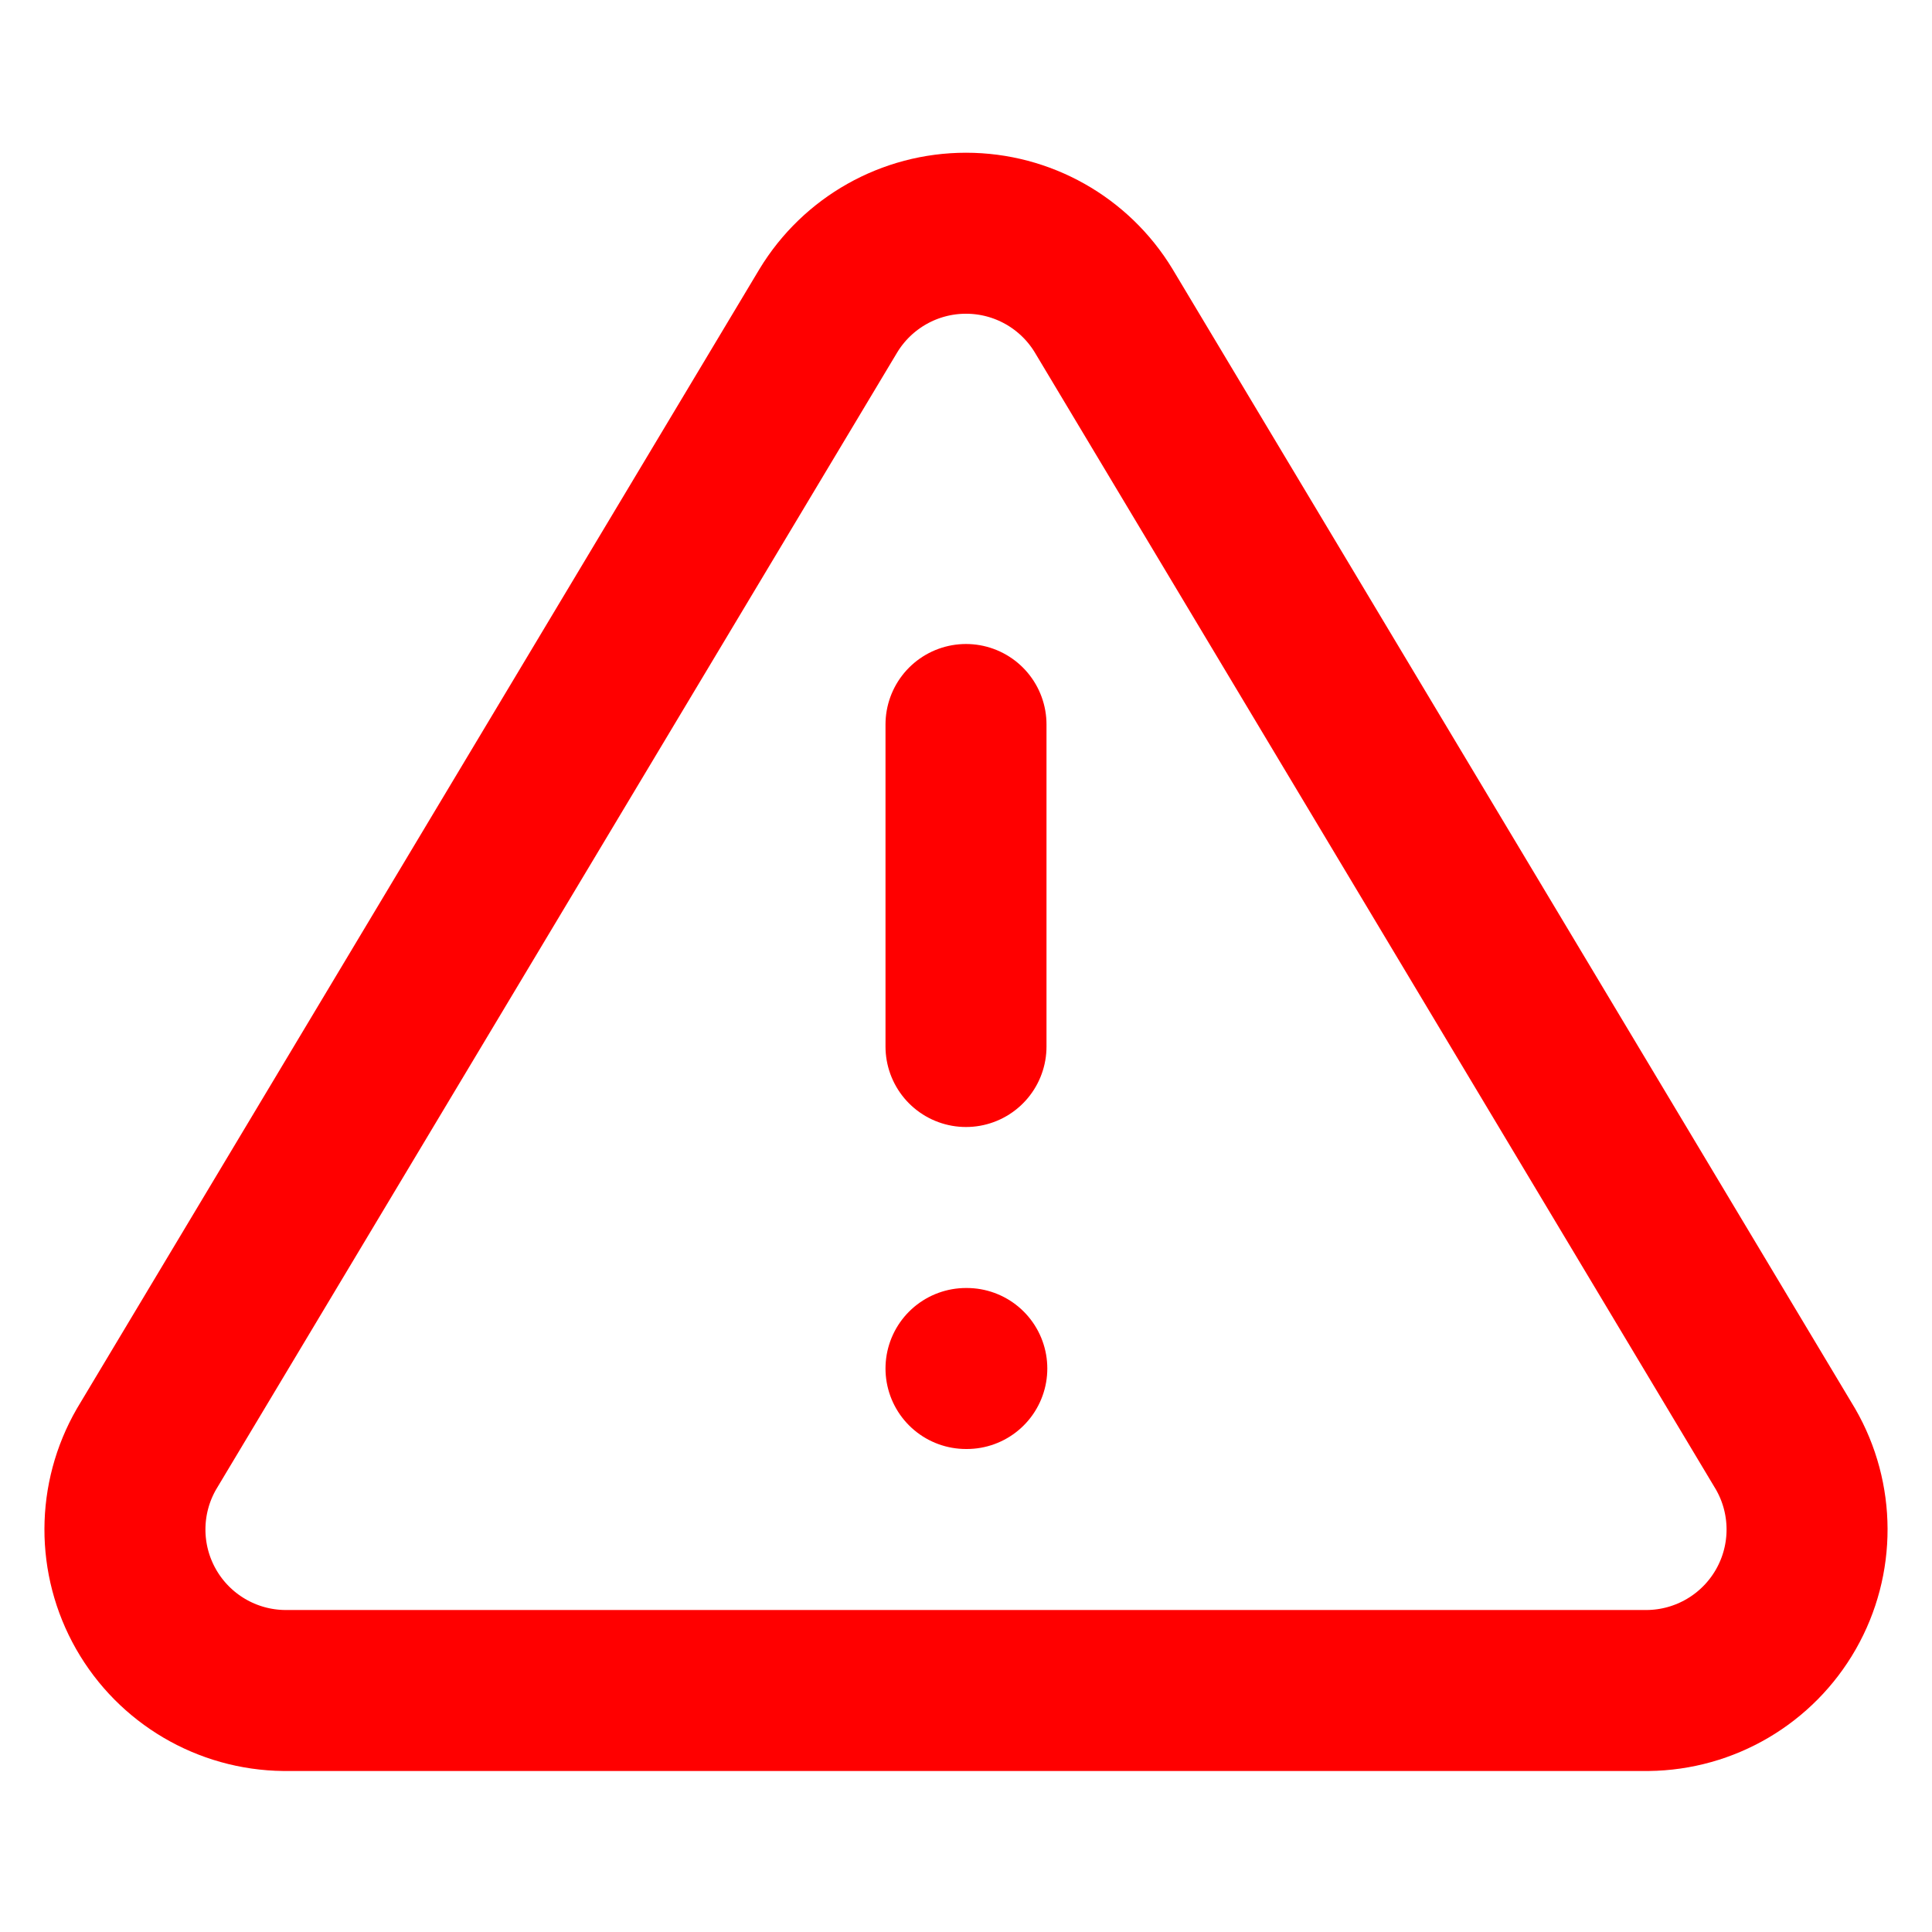
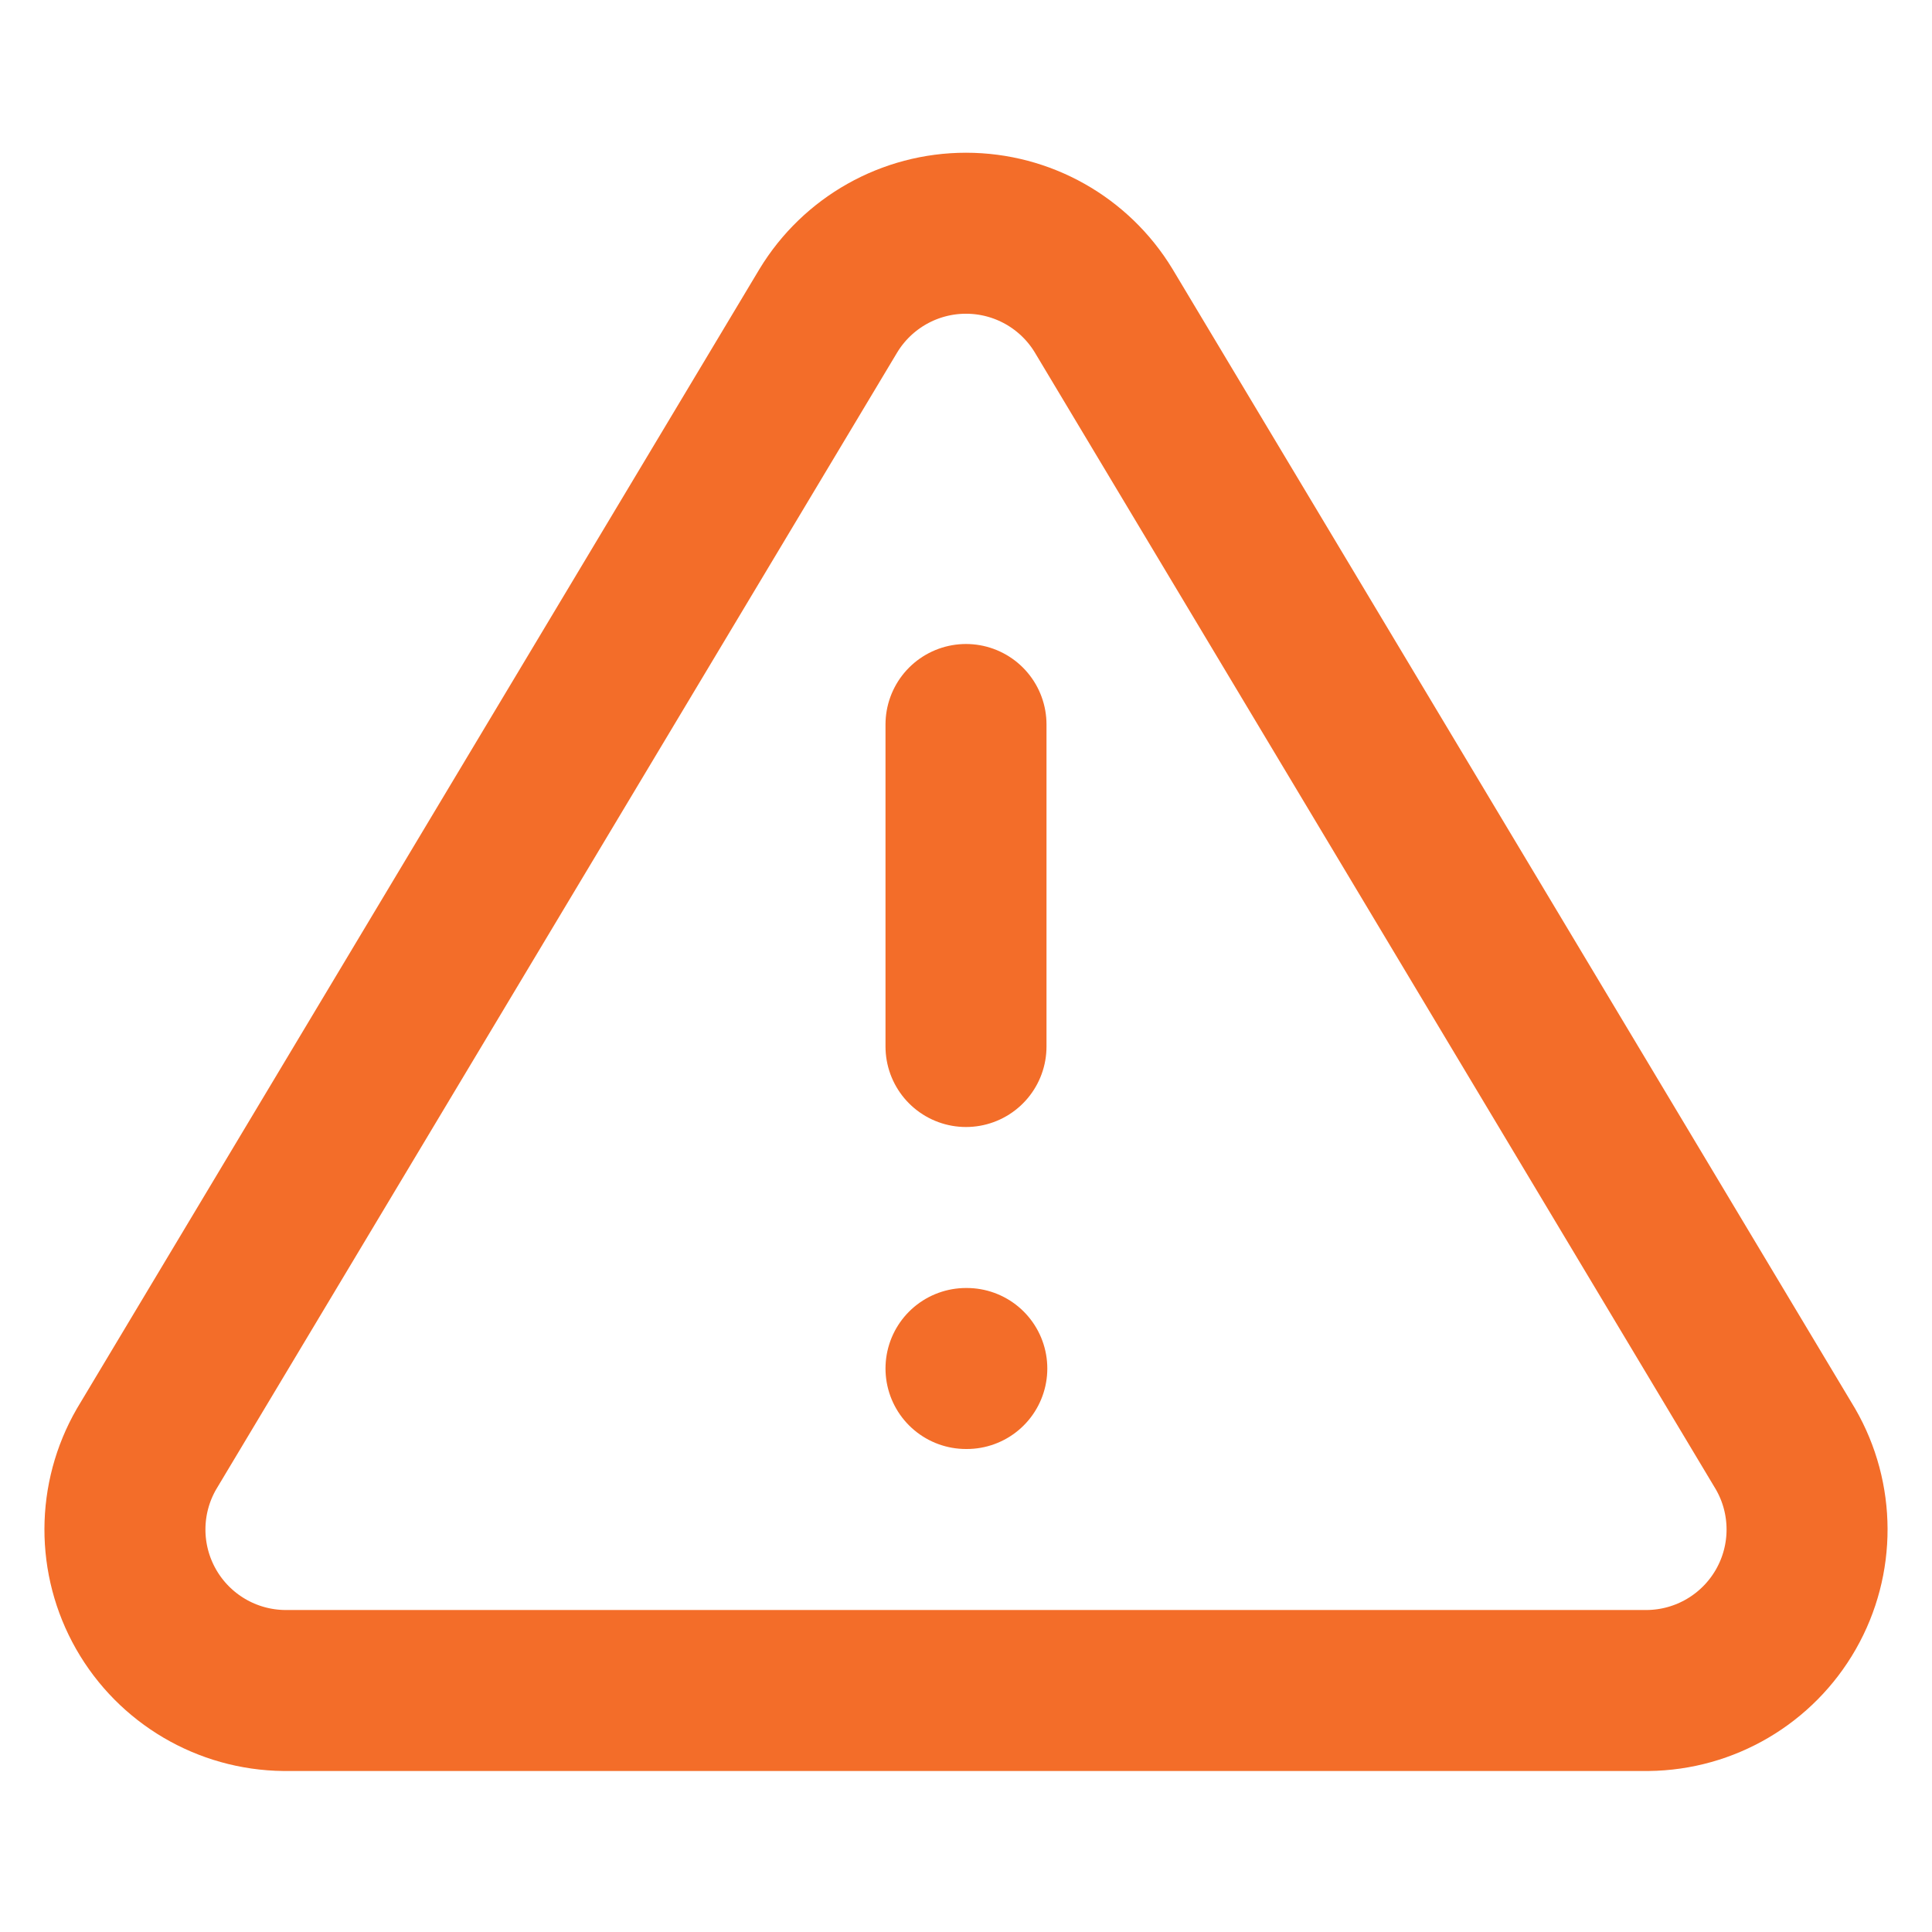
- <svg xmlns="http://www.w3.org/2000/svg" width="24" height="24" viewBox="0 0 24 24" fill="none" stroke="red" stroke-width="2" stroke-linecap="round" stroke-linejoin="round" class="feather feather-alert-triangle">
+ <svg xmlns="http://www.w3.org/2000/svg" width="24" height="24" viewBox="0 0 24 24" fill="none" stroke="#f36d29" stroke-width="2" stroke-linecap="round" stroke-linejoin="round" class="feather feather-alert-triangle">
  <path d="M10.29 3.86L1.82 18a2 2 0 0 0 1.71 3h16.94a2 2 0 0 0 1.71-3L13.71 3.86a2 2 0 0 0-3.42 0z" />
  <line x1="12" y1="9" x2="12" y2="13" />
  <line x1="12" y1="17" x2="12.01" y2="17" />
</svg>
